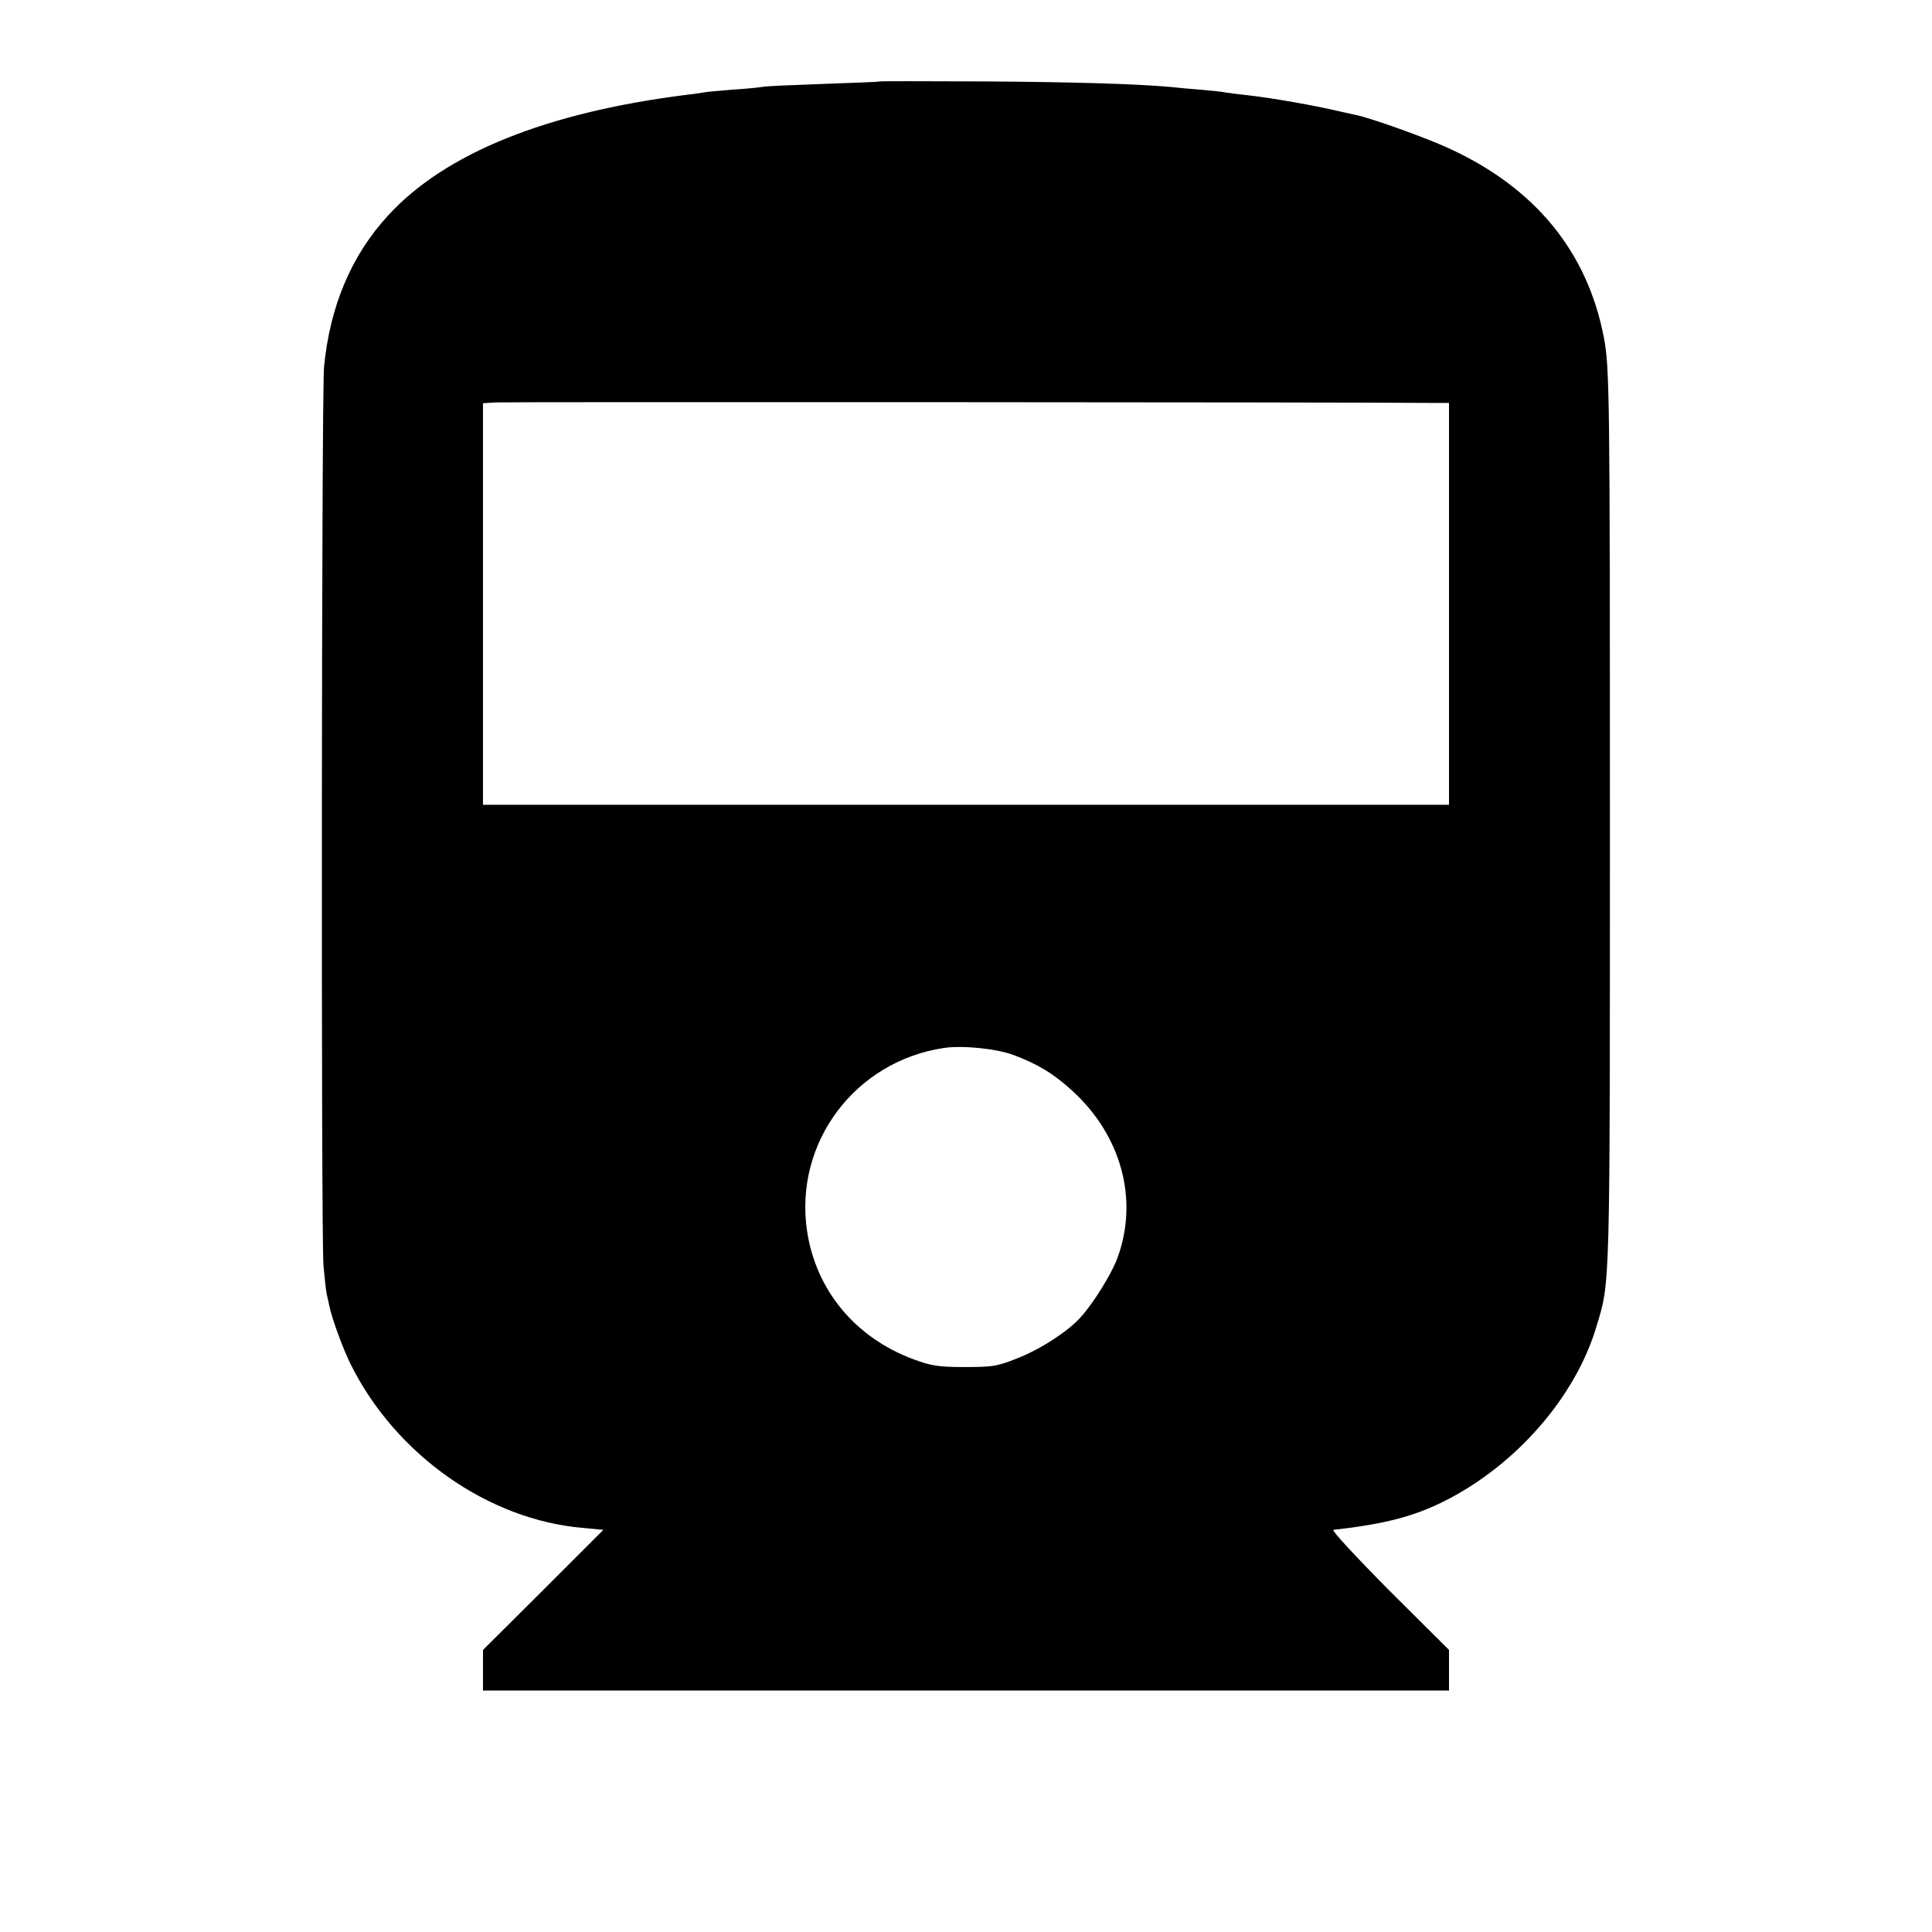
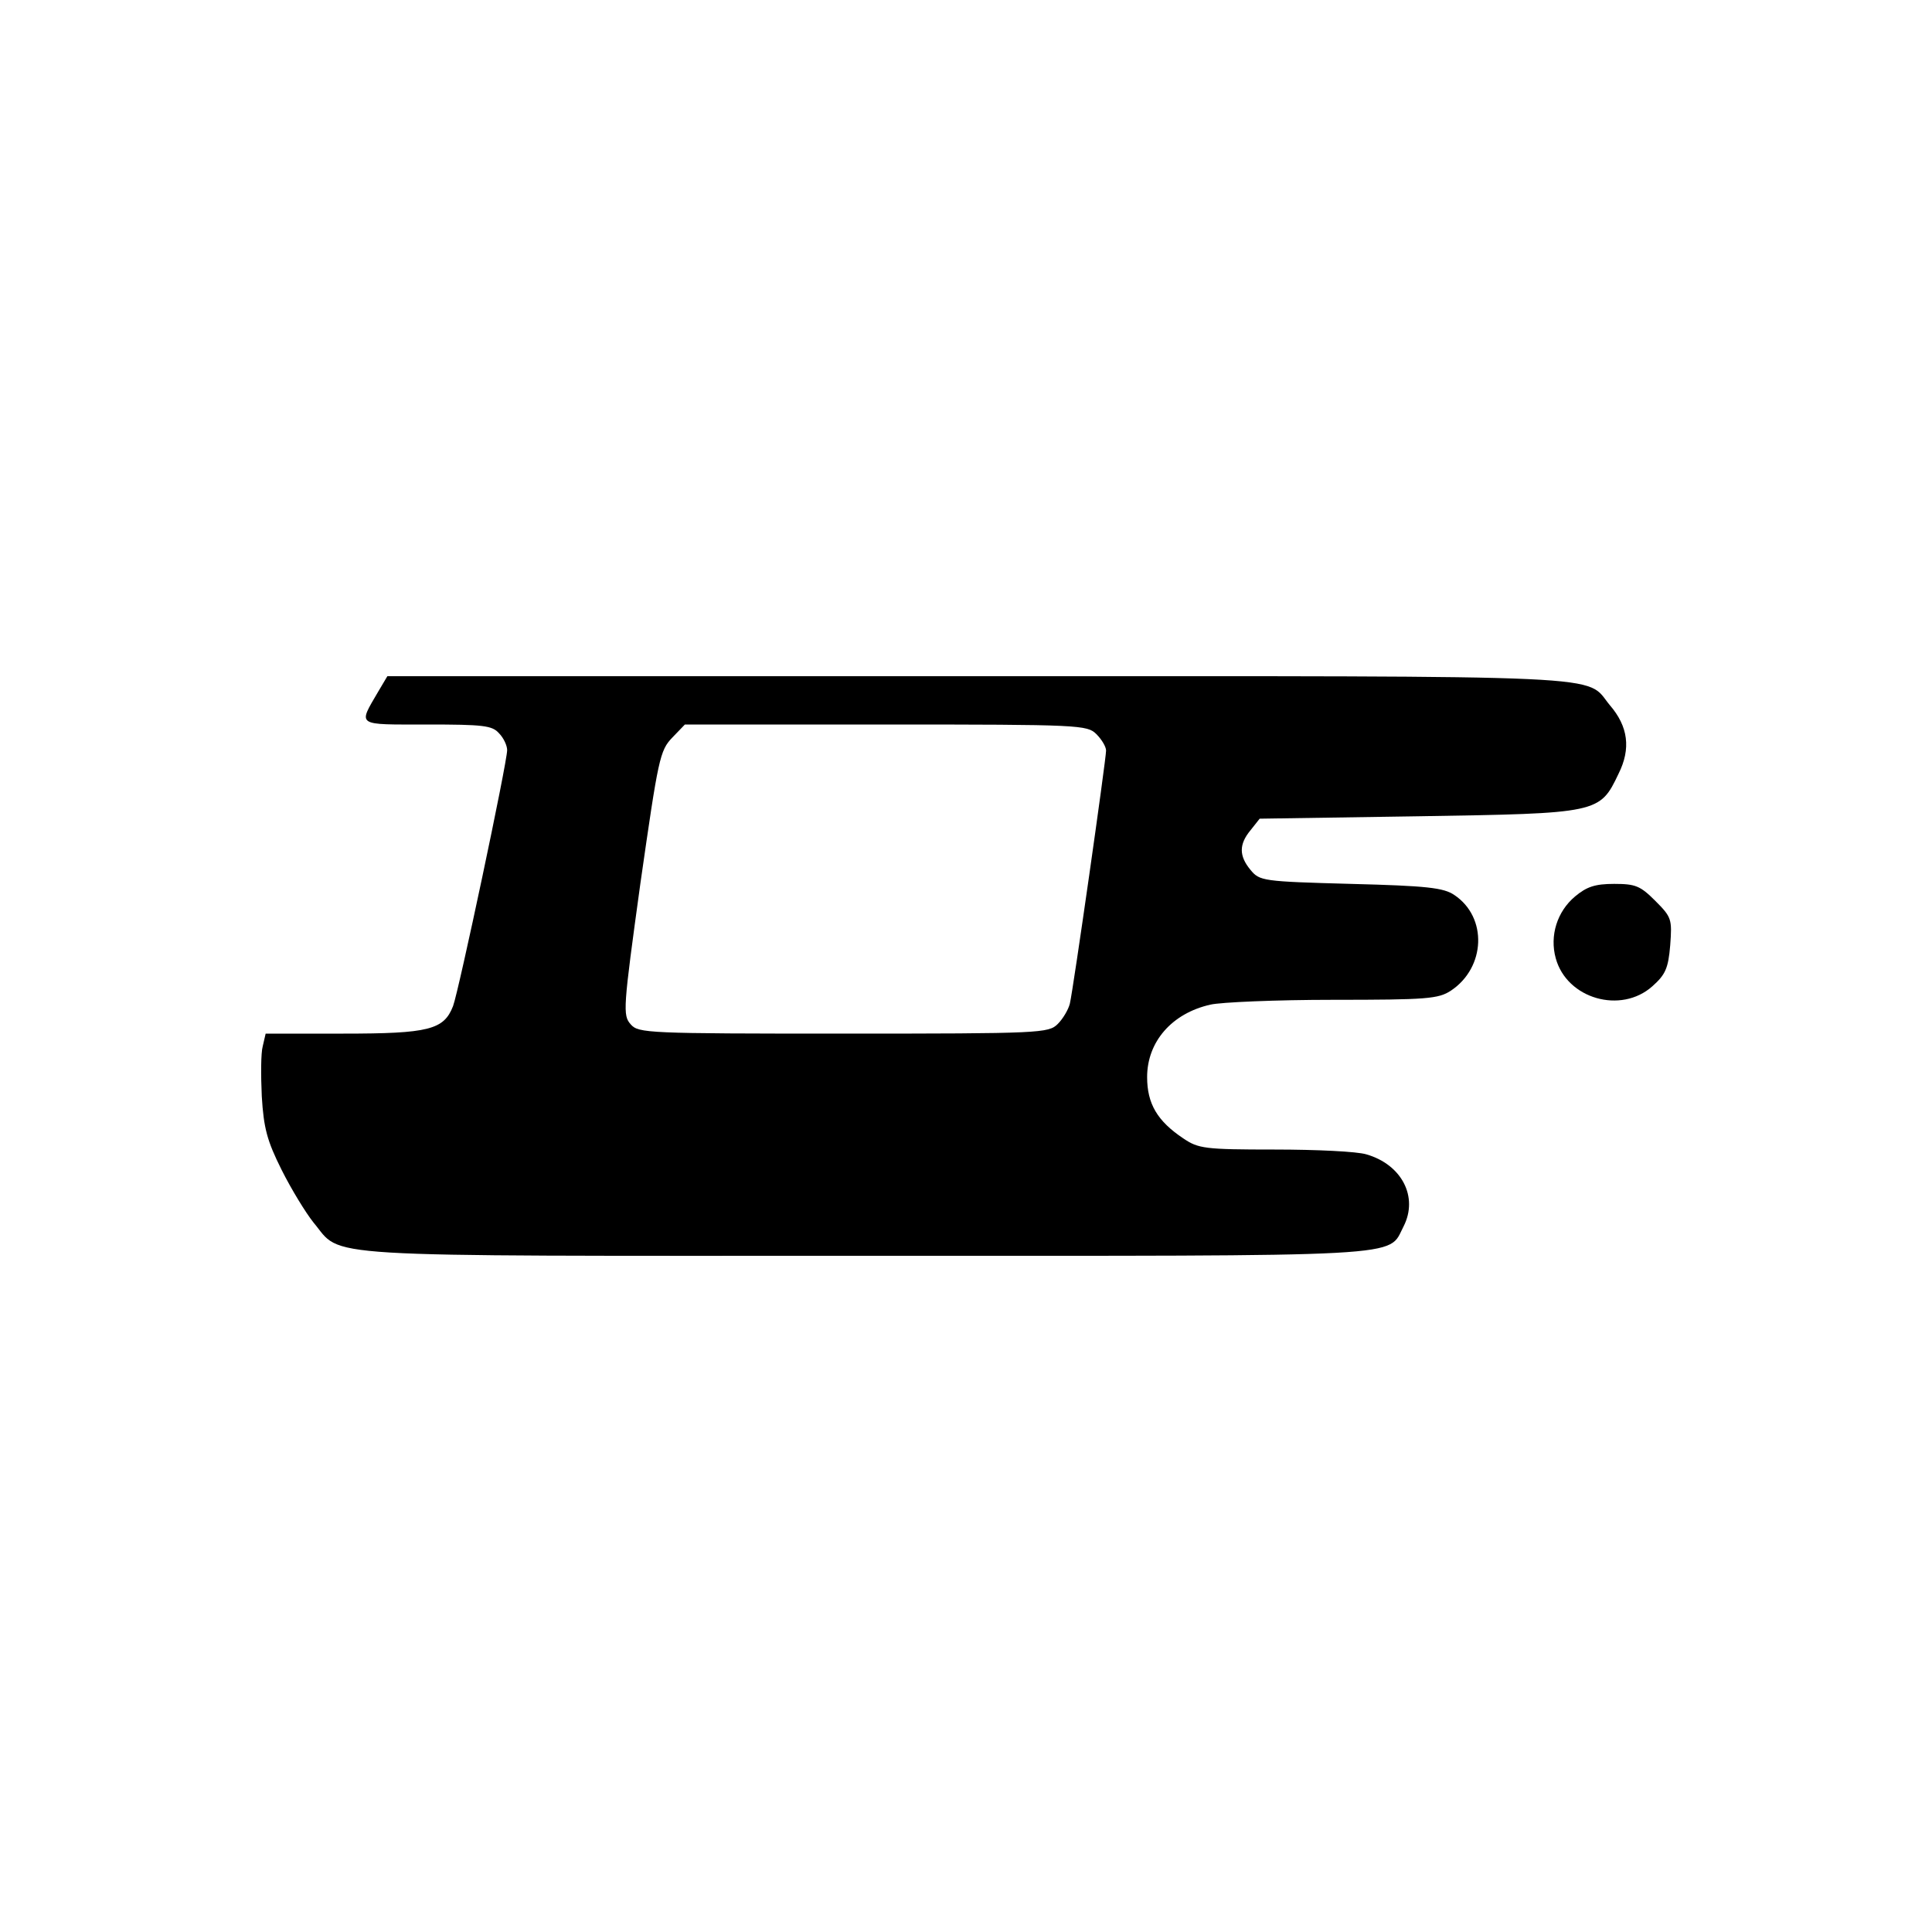
- <svg xmlns="http://www.w3.org/2000/svg" version="1.0" width="700pt" height="700pt" viewBox="0 0 700 700" preserveAspectRatio="xMidYMid meet">
-   <g transform="translate(0,700) scale(0.1,-0.1)" fill="#000000" stroke="none">
-     <path d="M3187 6705 c-1 -2 -93 -5 -203 -9 -111 -4 -211 -8 -223 -11 -11 -2 -60 -7 -109 -10 -48 -4 -94 -8 -103 -10 -9 -2 -38 -6 -65 -9 -506 -64 -873 -212 -1079 -438 -133 -145 -210 -329 -231 -548 -9 -97 -11 -3149 -2 -3255 4 -44 9 -91 12 -105 3 -14 8 -34 10 -45 9 -43 49 -153 77 -209 163 -327 498 -563 842 -592 l73 -7 -218 -218 -218 -217 0 -74 0 -73 1750 0 1750 0 0 73 0 74 -217 216 c-119 120 -210 218 -202 219 185 21 290 48 402 104 259 130 475 377 551 632 50 166 49 113 49 1817 0 1563 -1 1657 -22 1768 -60 310 -248 540 -558 683 -83 39 -287 112 -343 123 -14 3 -36 8 -50 11 -96 23 -251 50 -340 60 -30 3 -66 8 -80 10 -14 3 -54 7 -90 10 -36 3 -85 7 -110 10 -122 11 -349 18 -683 20 -202 1 -368 1 -370 0z m2026 -1165 l37 0 0 -728 0 -728 -1750 0 -1750 0 0 728 0 727 48 3 c34 2 3082 1 3415 -2z m-1542 -2362 c88 -33 145 -67 214 -130 178 -162 241 -395 164 -605 -21 -58 -87 -164 -133 -215 -45 -51 -147 -117 -229 -149 -75 -30 -91 -32 -192 -32 -95 0 -120 4 -185 28 -211 78 -354 250 -386 466 -47 319 174 614 496 662 66 10 188 -2 251 -25z" />
+ <svg xmlns="http://www.w3.org/2000/svg" version="1.0" width="400pt" height="400pt" viewBox="0 0 400 400" preserveAspectRatio="xMidYMid meet">
+   <g transform="translate(0,400) scale(0.1,-0.1)" fill="#000000" stroke="none">
+     <path d="M783 2568 c-42 -72 -47 -68 101 -68 116 0 135 -2 149 -18 10 -10 17 -26 17 -35 0 -26 -100 -498 -112 -530 -19 -49 -50 -57 -227 -57 l-161 0 -6 -26 c-4 -14 -4 -61 -2 -104 4 -66 11 -92 41 -152 20 -40 50 -89 66 -109 62 -74 -19 -69 1141 -69 1146 0 1082 -4 1116 61 31 61 -4 128 -77 149 -19 6 -104 10 -190 10 -145 0 -158 2 -189 23 -54 36 -75 72 -75 127 0 73 51 132 131 150 21 5 136 10 254 10 195 0 218 2 244 19 72 48 76 152 7 198 -22 15 -56 19 -214 23 -183 5 -189 6 -208 29 -24 29 -24 53 0 82 l19 24 329 5 c373 6 375 6 414 88 26 52 20 98 -18 142 -53 64 36 60 -1307 60 l-1224 0 -19 -32z m1487 -88 c11 -11 20 -26 20 -34 0 -18 -68 -495 -75 -524 -3 -12 -14 -31 -25 -42 -19 -19 -35 -20 -443 -20 -407 0 -425 1 -441 19 -17 19 -16 32 20 293 37 258 40 274 66 301 l26 27 416 0 c403 0 417 -1 436 -20z" />
+     <path d="M3261 2144 c-37 -31 -53 -81 -40 -128 23 -84 135 -116 200 -58 27 24 33 37 37 85 4 54 3 58 -31 92 -31 31 -41 35 -85 35 -40 0 -57 -6 -81 -26z" />
  </g>
</svg>
